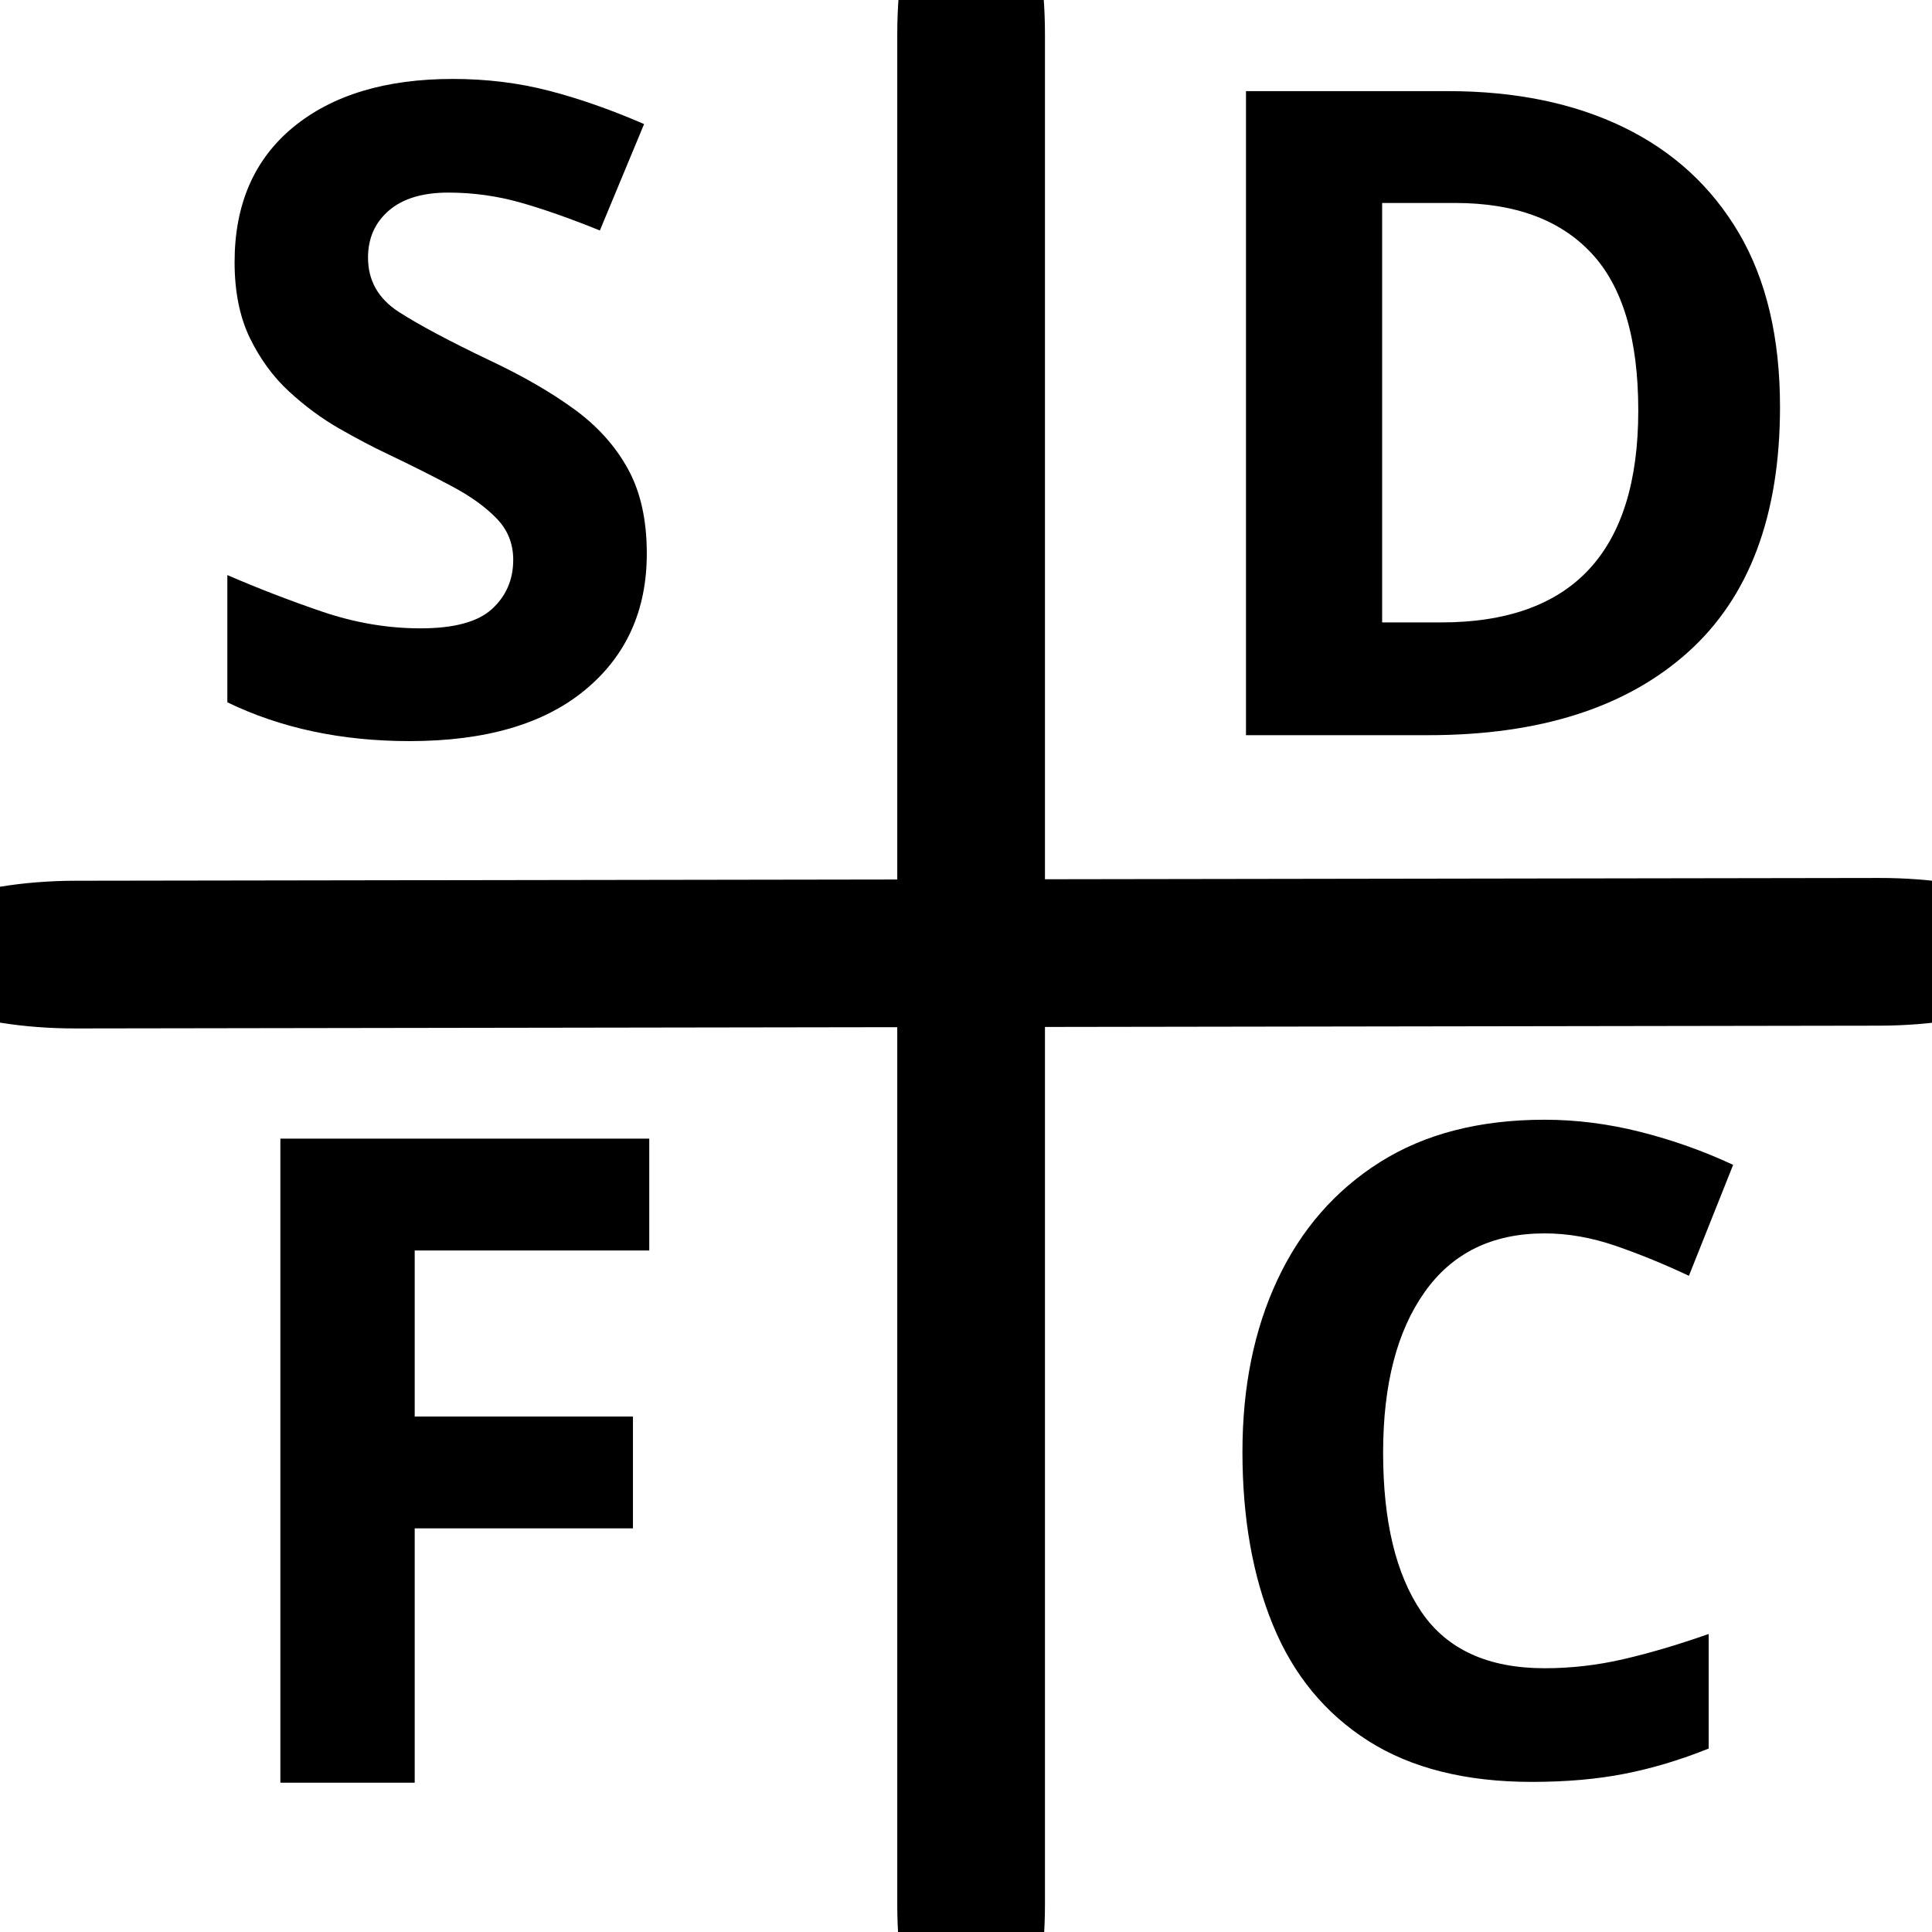
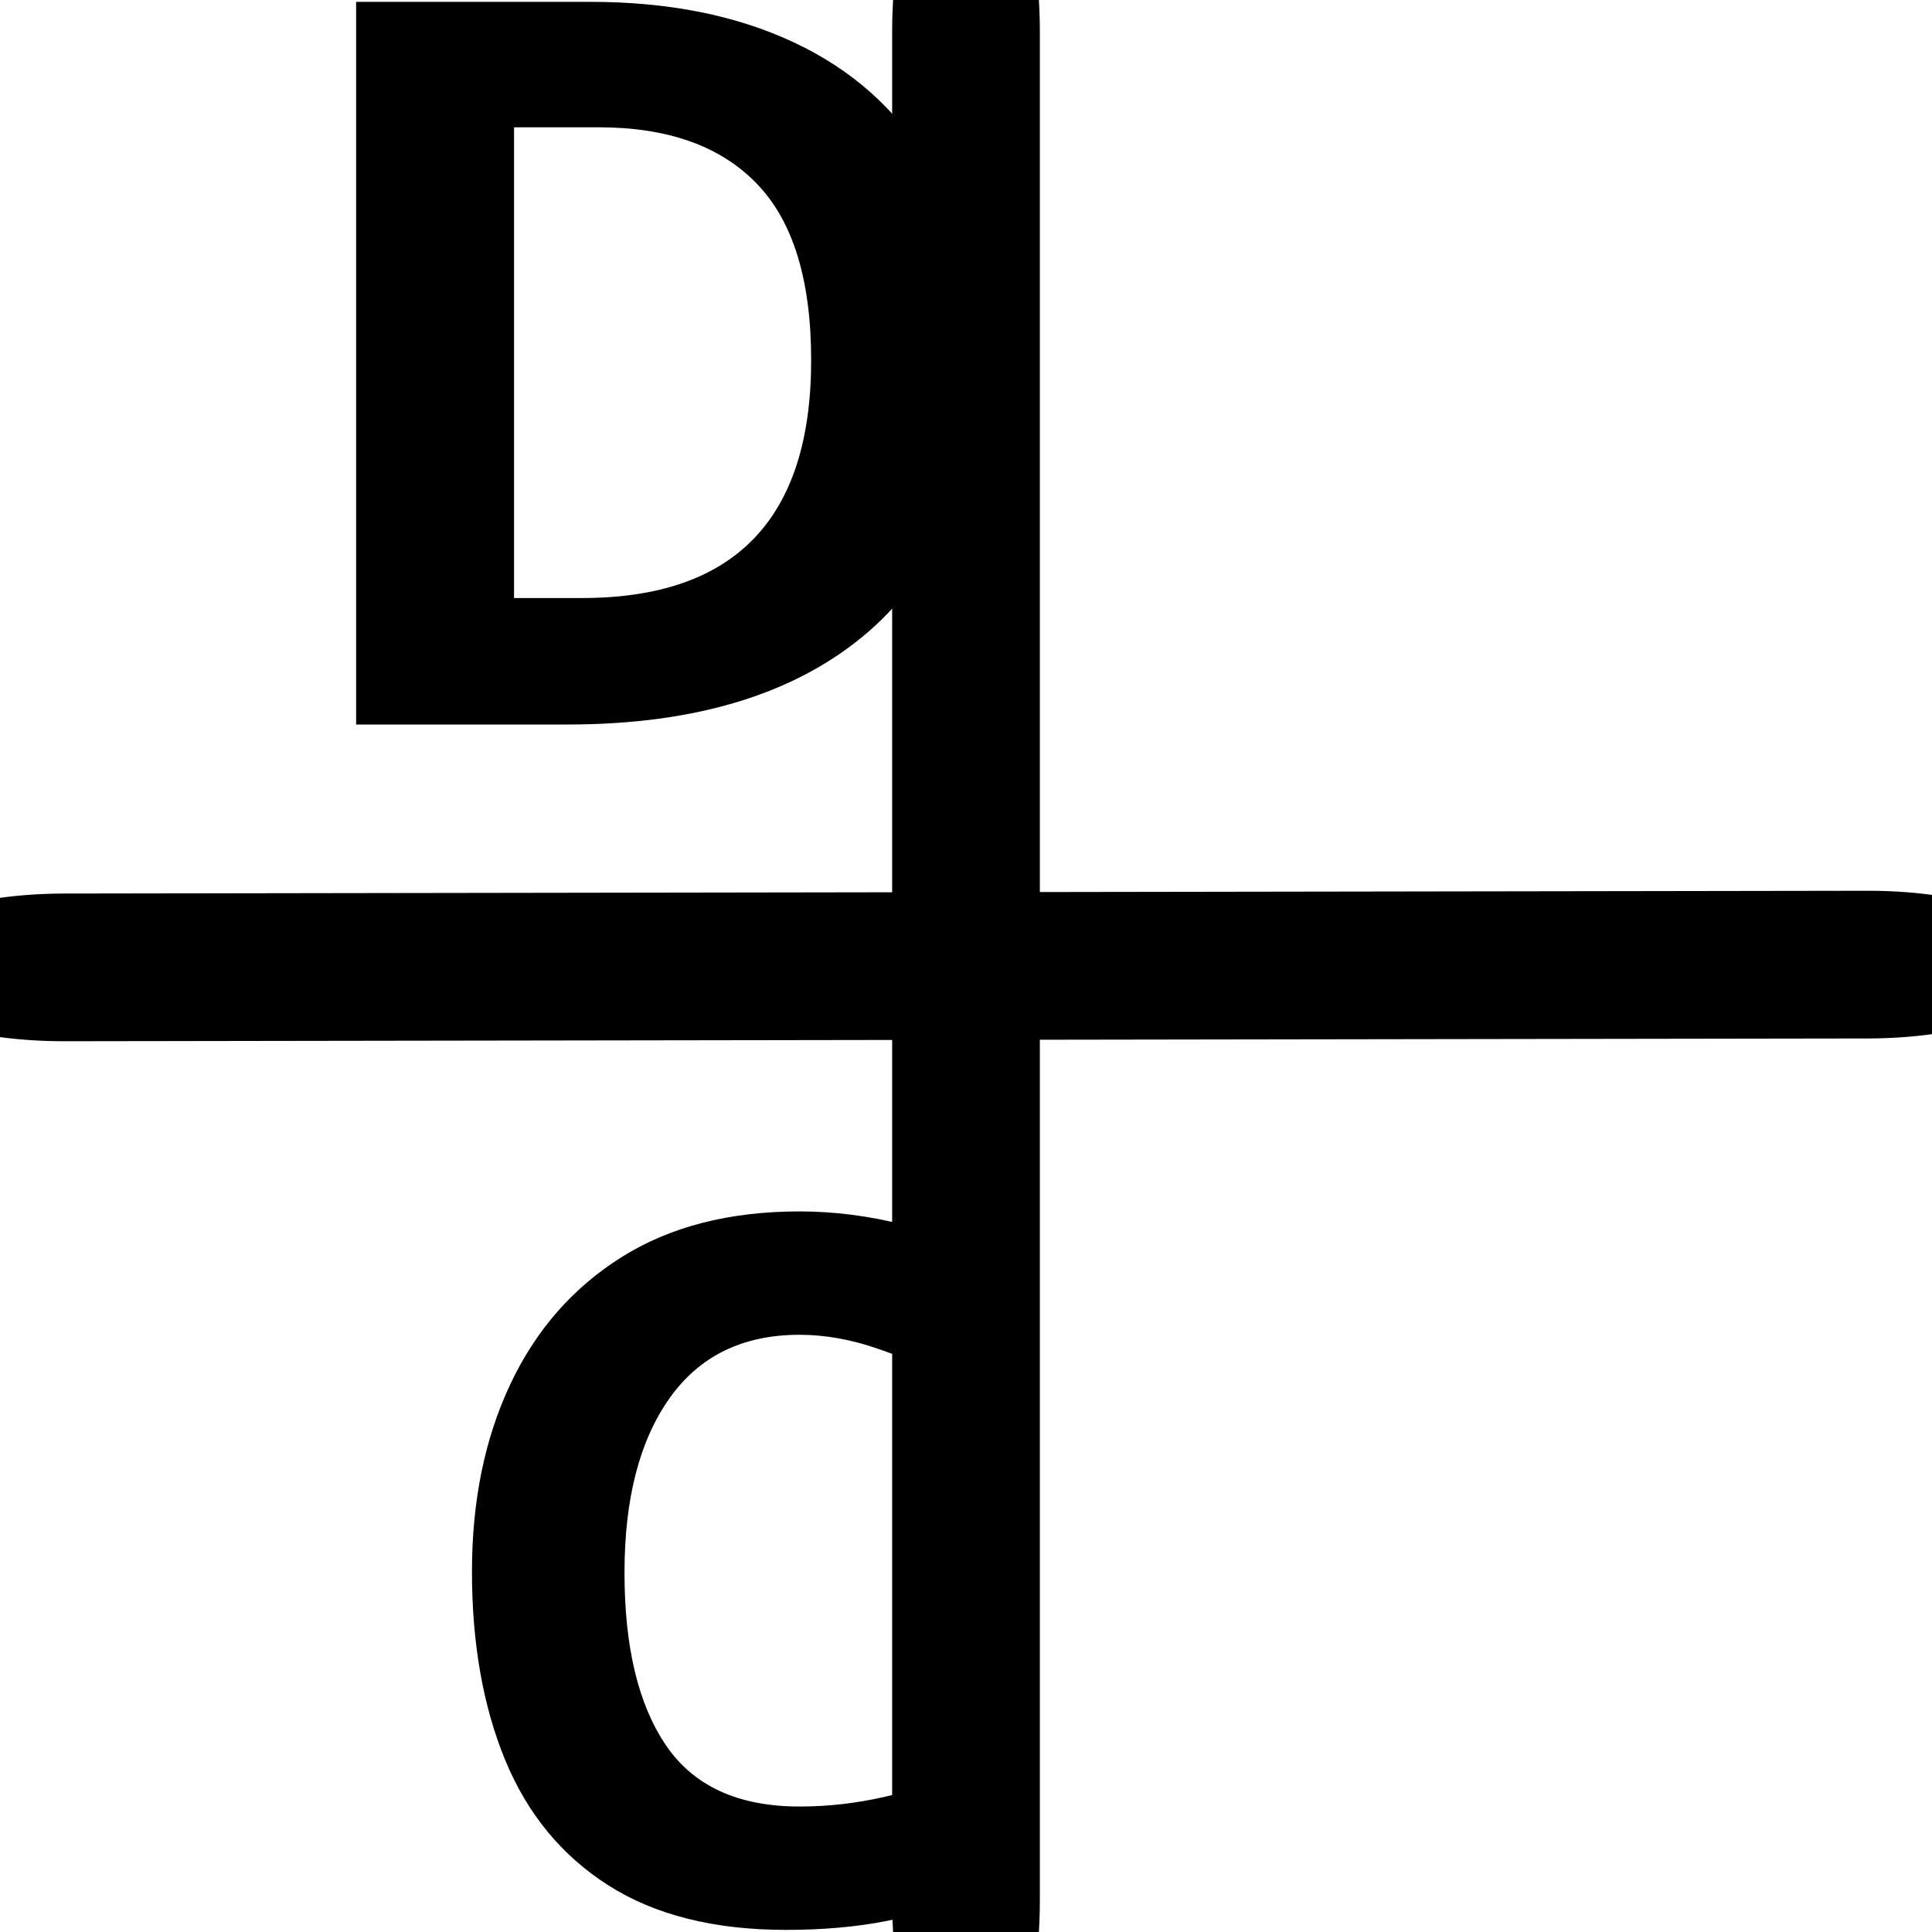
<svg xmlns="http://www.w3.org/2000/svg" width="200mm" height="200mm" viewBox="0 0 200 200" version="1.1" id="svg1">
  <defs id="defs1" />
  <g id="layer1">
-     <rect fill="currentColor" style="stroke-width:1.314" id="rect1" width="15.29" height="233.548" x="92.884" y="-16.436" rx="20" />
-     <rect fill="currentColor" style="stroke-width:1.294" id="rect1-8" width="15.29" height="226.668" x="91.186" y="-214.371" rx="20" transform="rotate(89.9119)" />
-     <text xml:space="preserve" style="font-style:normal;font-variant:normal;font-weight:bold;font-stretch:normal;font-size:93.369px;font-family:Corbel;-inkscape-font-specification:'Corbel Bold';stroke-width:5.252;fill:currentColor" x="19.238" y="75.781" id="text1">
-       <tspan id="tspan1" style="font-style:normal;font-variant:normal;font-weight:bold;font-stretch:normal;font-size:93.369px;font-family:Corbel;-inkscape-font-specification:'Corbel Bold';stroke-width:5.252" x="19.238" y="75.781">S</tspan>
-     </text>
-     <text xml:space="preserve" style="font-style:normal;font-variant:normal;font-weight:bold;font-stretch:normal;font-size:93.369px;font-family:Corbel;-inkscape-font-specification:'Corbel Bold';stroke-width:5.252;fill:currentColor" x="120.577" y="76.103" id="text1-2">
-       <tspan id="tspan1-7" style="font-style:normal;font-variant:normal;font-weight:bold;font-stretch:normal;font-size:93.369px;font-family:Corbel;-inkscape-font-specification:'Corbel Bold';stroke-width:5.252" x="120.577" y="76.103">D</tspan>
-     </text>
-     <text xml:space="preserve" style="font-style:normal;font-variant:normal;font-weight:bold;font-stretch:normal;font-size:93.369px;font-family:Corbel;-inkscape-font-specification:'Corbel Bold';stroke-width:5.252;fill:currentColor" x="20.619" y="184.541" id="text1-2-7">
-       <tspan id="tspan1-7-9" style="font-style:normal;font-variant:normal;font-weight:bold;font-stretch:normal;font-size:93.369px;font-family:Corbel;-inkscape-font-specification:'Corbel Bold';stroke-width:5.252" x="20.619" y="184.541">F</tspan>
-     </text>
-     <text xml:space="preserve" style="font-style:normal;font-variant:normal;font-weight:bold;font-stretch:normal;font-size:93.369px;font-family:Corbel;-inkscape-font-specification:'Corbel Bold';stroke-width:5.252;fill:currentColor" x="123.196" y="183.524" id="text1-2-7-2">
-       <tspan id="tspan1-7-9-0" style="font-style:normal;font-variant:normal;font-weight:bold;font-stretch:normal;font-size:93.369px;font-family:Corbel;-inkscape-font-specification:'Corbel Bold';stroke-width:5.252" x="123.196" y="183.524">C</tspan>
-     </text>
+     <rect fill="currentColor" style="stroke-width:1.314" id="rect1" width="15.29" height="233.548" x="92.355" y="-16.774" rx="20" />
+     <rect fill="currentColor" style="stroke-width:1.294;stroke-dasharray:none" id="rect1-8" width="15.29" height="226.668" x="92.509" y="-213.18" rx="20" transform="rotate(89.9119)" />
+     <g id="g3" transform="translate(99.99999,100)" style="display:inline">
+       <text xml:space="preserve" style="font-style:normal;font-variant:normal;font-weight:bold;font-stretch:normal;font-size:101.276px;font-family:'Arial Nova';-inkscape-font-specification:'Arial Nova Bold';stroke:#000000;stroke-width:0;stroke-dasharray:none" x="67.38" y="98.721" id="text2" transform="scale(0.9995709,1.000429)">
+         <tspan id="tspan2" style="font-style:normal;font-variant:normal;font-weight:bold;font-stretch:normal;font-size:101.276px;font-family:'Arial Nova';-inkscape-font-specification:'Arial Nova Bold';text-align:center;text-anchor:middle;stroke-width:0;stroke-dasharray:none" x="67.38" y="98.721">C</tspan>
+       </text>
+       <rect style="display:none;fill:none;stroke:#c400c4;stroke-width:3.007;stroke-dasharray:none;stroke-opacity:1" id="rect3" width="96.993" height="96.993" x="1.503" y="1.503" />
+     </g>
+     <g id="g4" transform="translate(0,100)">
+       <text xml:space="preserve" style="font-style:normal;font-variant:normal;font-weight:bold;font-stretch:normal;font-size:118.996px;font-family:'Arial Nova';-inkscape-font-specification:'Arial Nova Bold';display:inline;stroke:#000000;stroke-width:0;stroke-dasharray:none" x="26.64" y="113.573" id="text3" transform="scale(1.135728,0.8804924)">
+         <tspan id="tspan3" style="font-style:normal;font-variant:normal;font-weight:bold;font-stretch:normal;font-size:118.996px;font-family:'Arial Nova';-inkscape-font-specification:'Arial Nova Bold';text-align:center;text-anchor:middle;stroke-width:0;stroke-dasharray:none" x="26.64" y="113.573">F</tspan>
+       </text>
+       <rect style="display:none;fill:none;stroke:#c400c4;stroke-width:3.007;stroke-dasharray:none;stroke-opacity:1" id="rect4" width="96.993" height="96.993" x="1.503" y="1.503" />
+     </g>
+     <g id="g2" transform="translate(99.99999)">
+       <text xml:space="preserve" style="font-style:normal;font-variant:normal;font-weight:bold;font-stretch:normal;font-size:106.531px;font-family:'Arial Nova';-inkscape-font-specification:'Arial Nova Bold';display:inline;stroke:#000000;stroke-width:0;stroke-dasharray:none" x="64.671" y="76.257" id="text2-9" transform="scale(1.016757,0.9835189)">
+         <tspan id="tspan2-0" style="font-style:normal;font-variant:normal;font-weight:bold;font-stretch:normal;font-size:106.531px;font-family:'Arial Nova';-inkscape-font-specification:'Arial Nova Bold';text-align:center;text-anchor:middle;stroke-width:0;stroke-dasharray:none" x="64.671" y="76.257">D</tspan>
+       </text>
+       <rect style="display:none;fill:none;stroke:#c400c4;stroke-width:3.007;stroke-dasharray:none;stroke-opacity:1" id="rect2" width="96.993" height="96.993" x="1.503" y="1.503" />
+     </g>
+     <g id="g5">
+       <text xml:space="preserve" style="font-style:normal;font-variant:normal;font-weight:bold;font-stretch:normal;font-size:107.598px;font-family:'Arial Nova';-inkscape-font-specification:'Arial Nova Bold';stroke:#000000;stroke-width:0;stroke-dasharray:none" x="31.076" y="78.334" id="text4" transform="scale(1.061971,0.9416453)">
+         <tspan id="tspan4" style="font-style:normal;font-variant:normal;font-weight:bold;font-stretch:normal;font-size:107.598px;font-family:'Arial Nova';-inkscape-font-specification:'Arial Nova Bold';text-align:center;text-anchor:middle;stroke-width:0;stroke-dasharray:none" x="31.076" y="78.334">S</tspan>
+       </text>
+       <rect style="display:none;fill:none;stroke:#c400c4;stroke-width:3.007;stroke-dasharray:none;stroke-opacity:1" id="rect5" width="96.993" height="96.993" x="1.503" y="1.503" />
+     </g>
  </g>
</svg>
